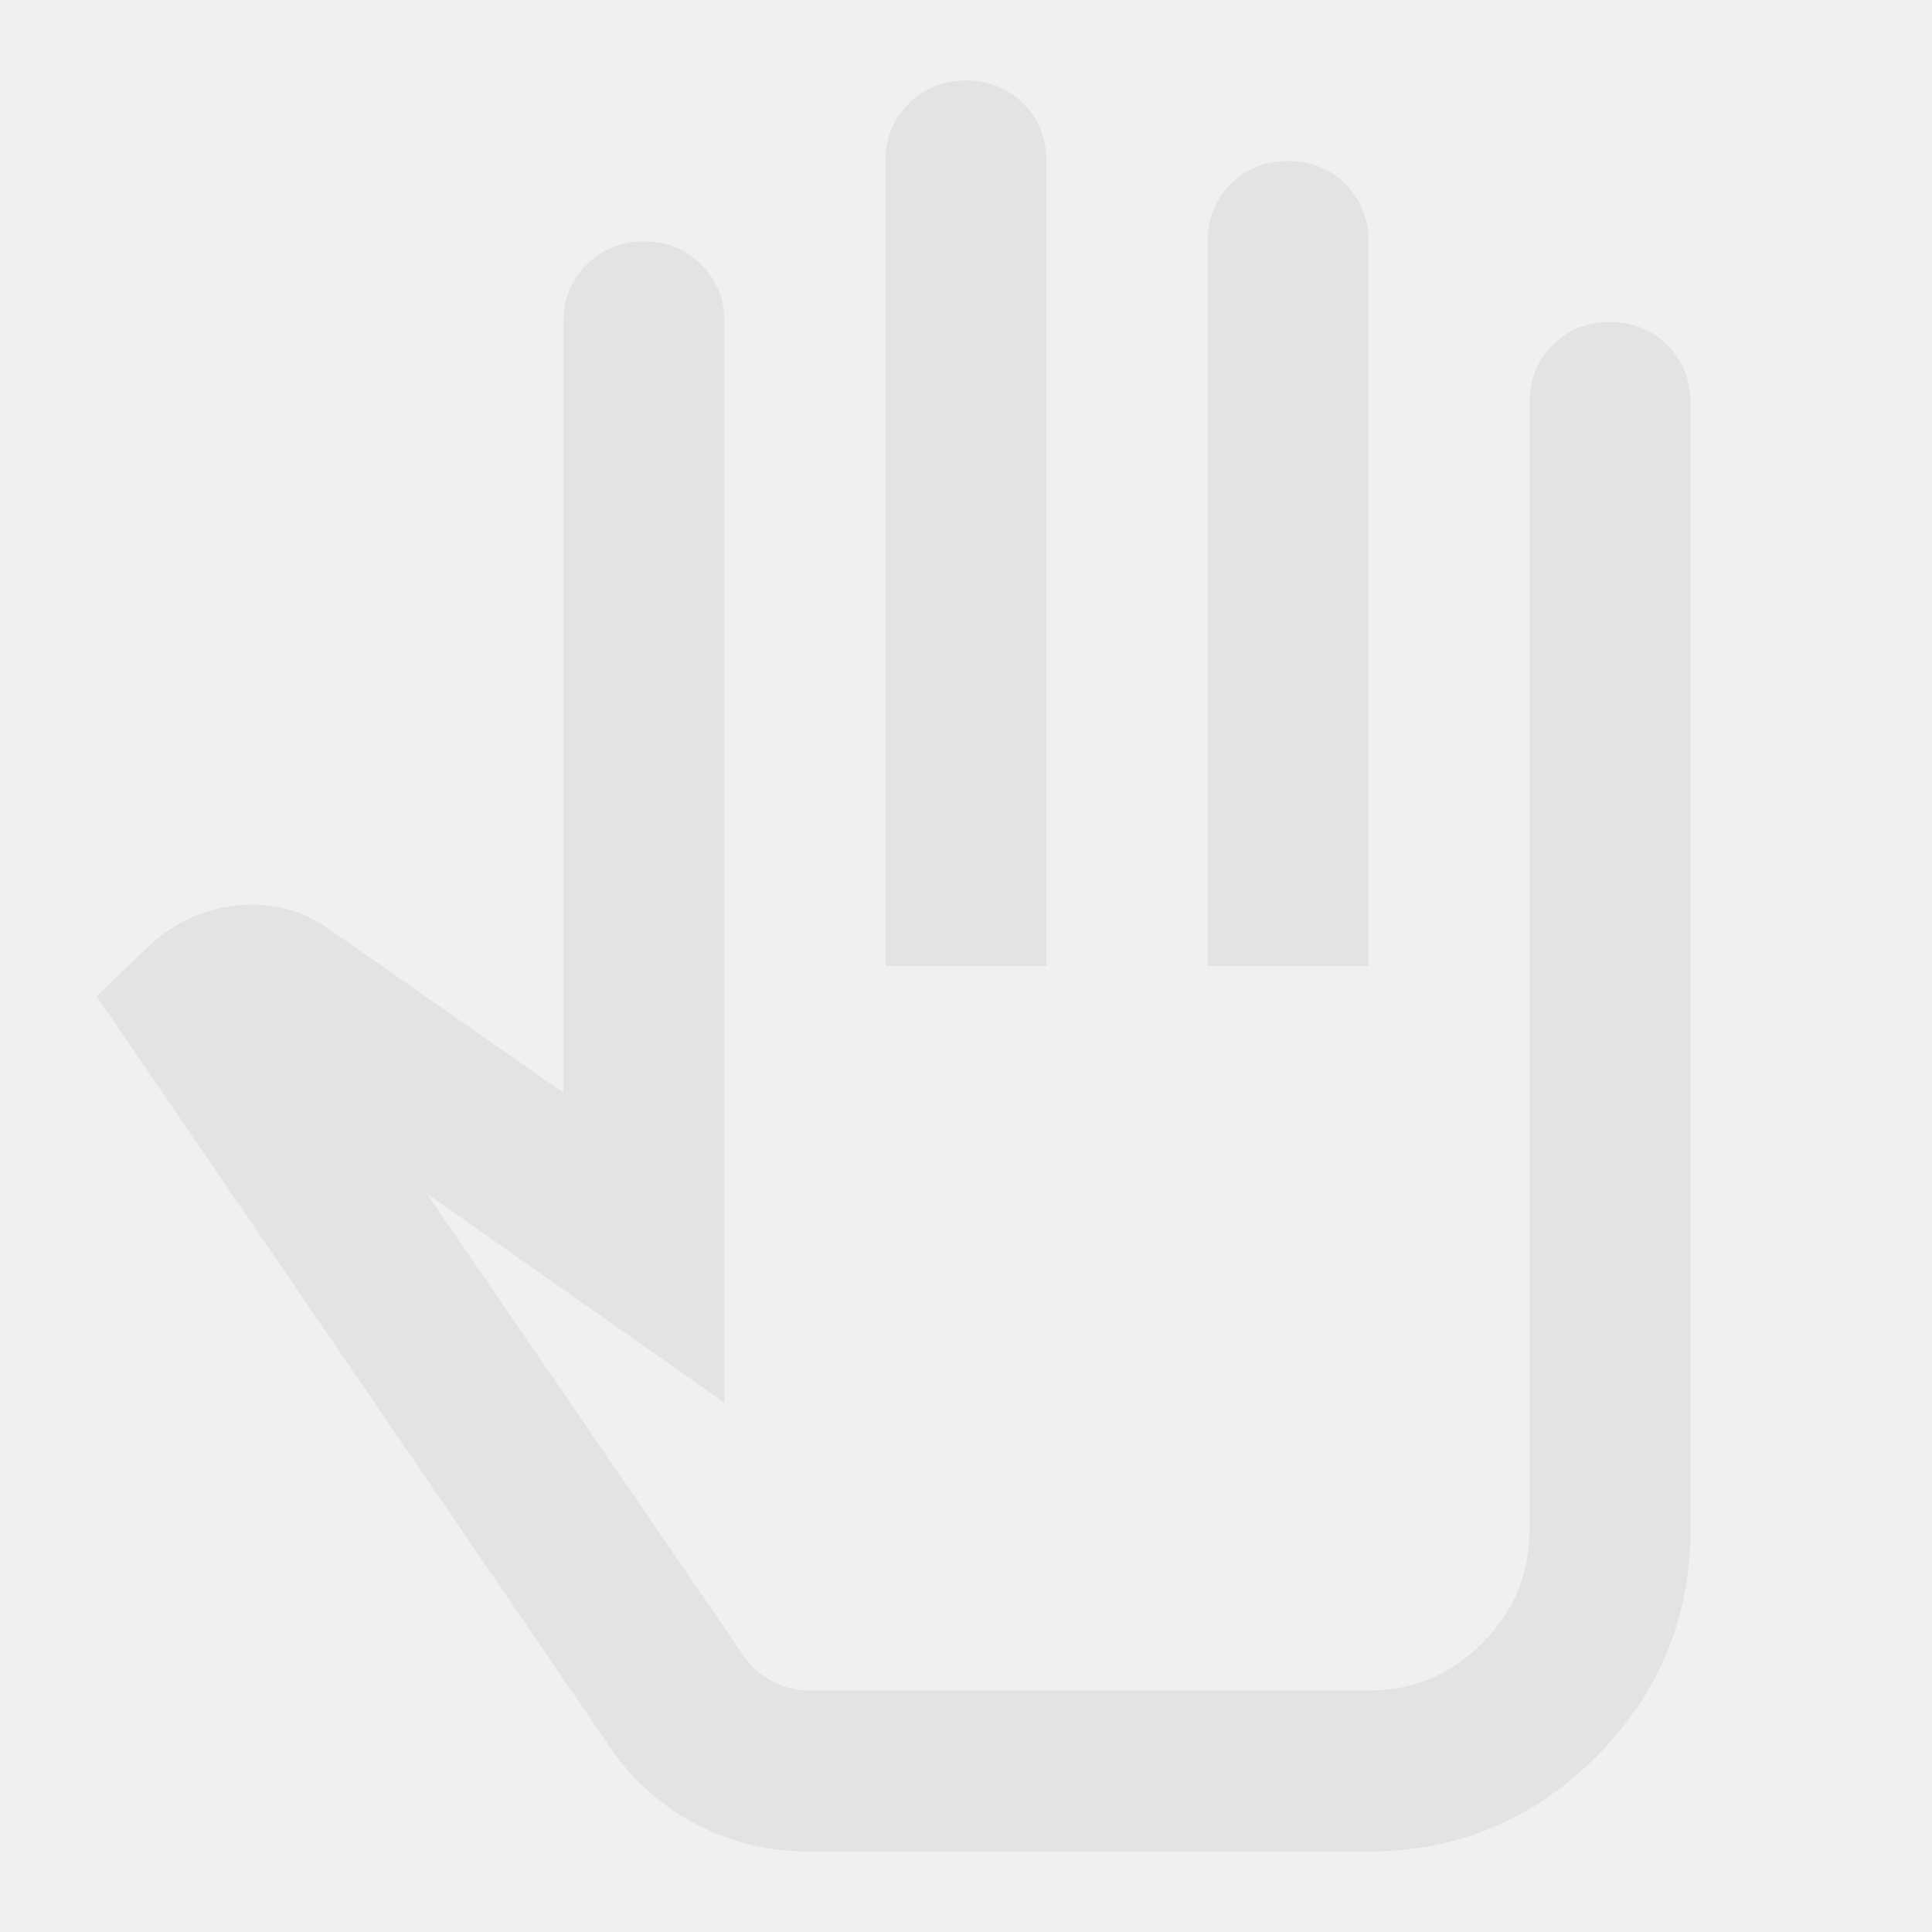
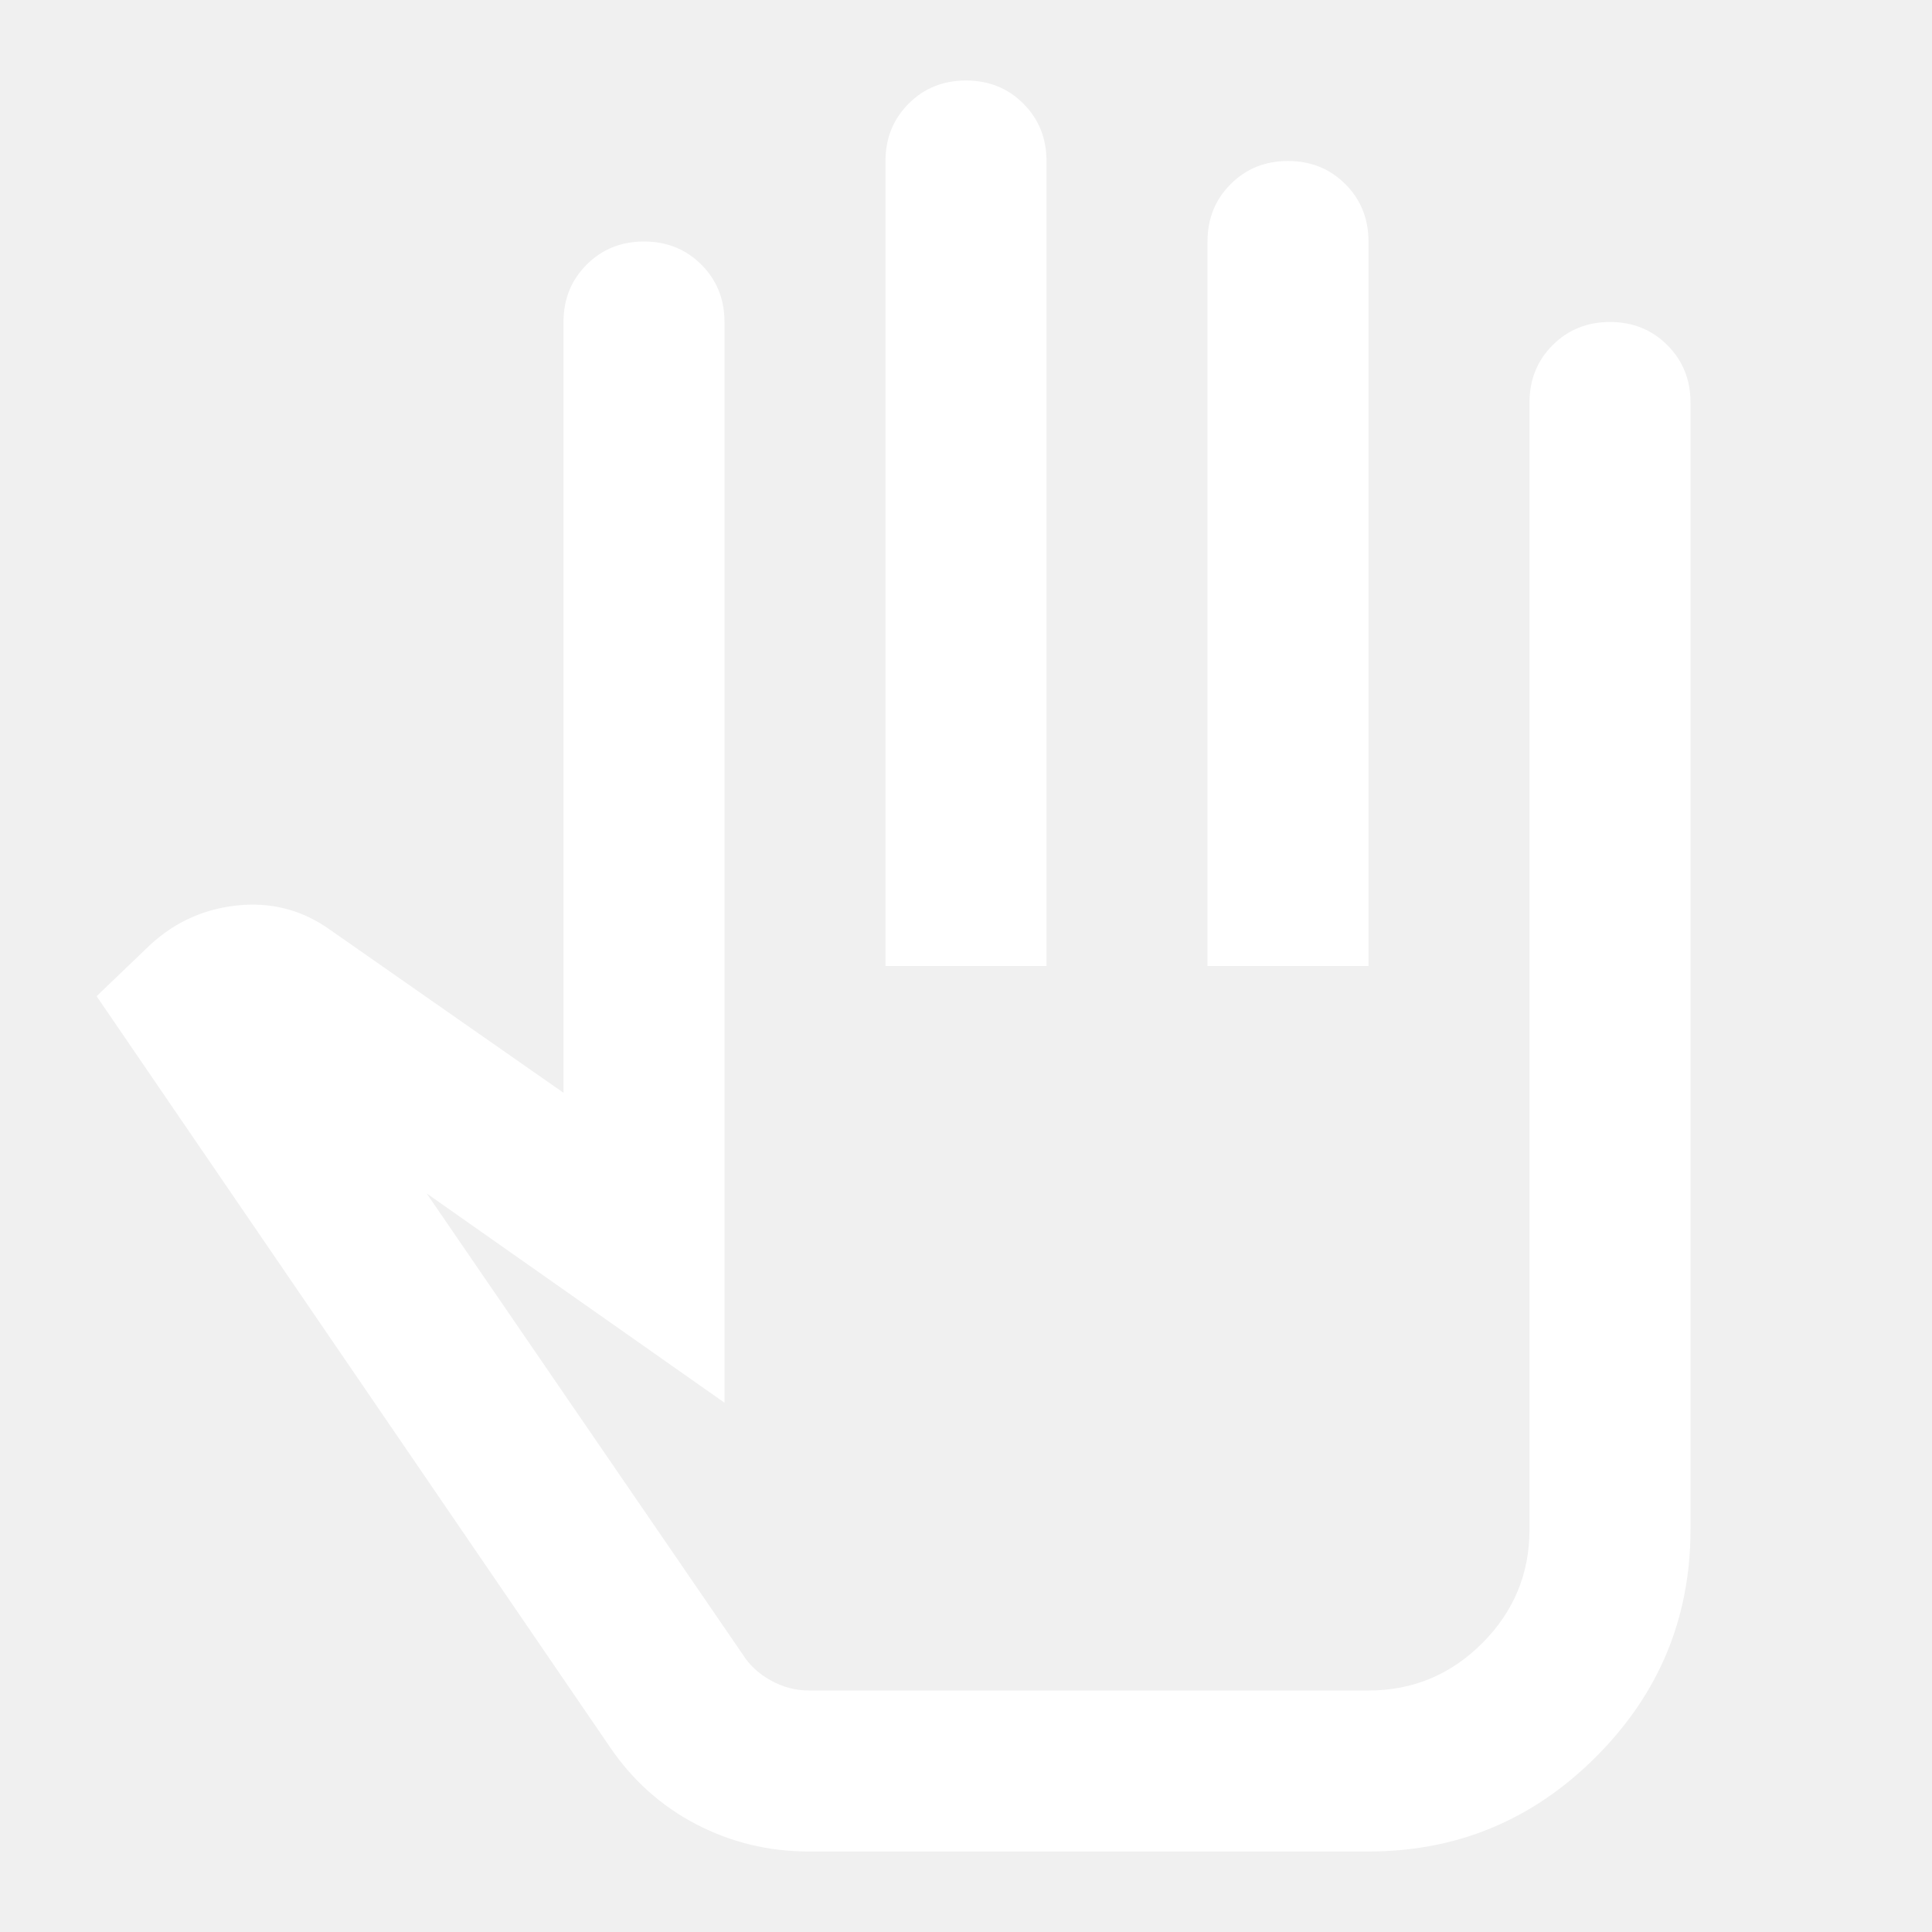
- <svg xmlns="http://www.w3.org/2000/svg" height="24px" viewBox="0 -960 960 960" width="24px" fill="#e3e3e3">
+ <svg xmlns="http://www.w3.org/2000/svg" height="24px" viewBox="0 -960 960 960" width="24px" fill="#ffffff">
  <path d="M402-40q-30 0-56-13.5T303-92L48-465l24-23q19-19 45-22t47 12l116 81v-383q0-17 11.5-28.5T320-840q17 0 28.5 11.5T360-800v537L212-367l157 229q5 8 14 13t19 5h278q33 0 56.5-23.5T760-200v-560q0-17 11.5-28.5T800-800q17 0 28.5 11.5T840-760v560q0 66-47 113T680-40H402Zm38-440v-400q0-17 11.5-28.5T480-920q17 0 28.5 11.5T520-880v400h-80Zm160 0v-360q0-17 11.5-28.5T640-880q17 0 28.5 11.5T680-840v360h-80ZM486-300Z" />
</svg>
